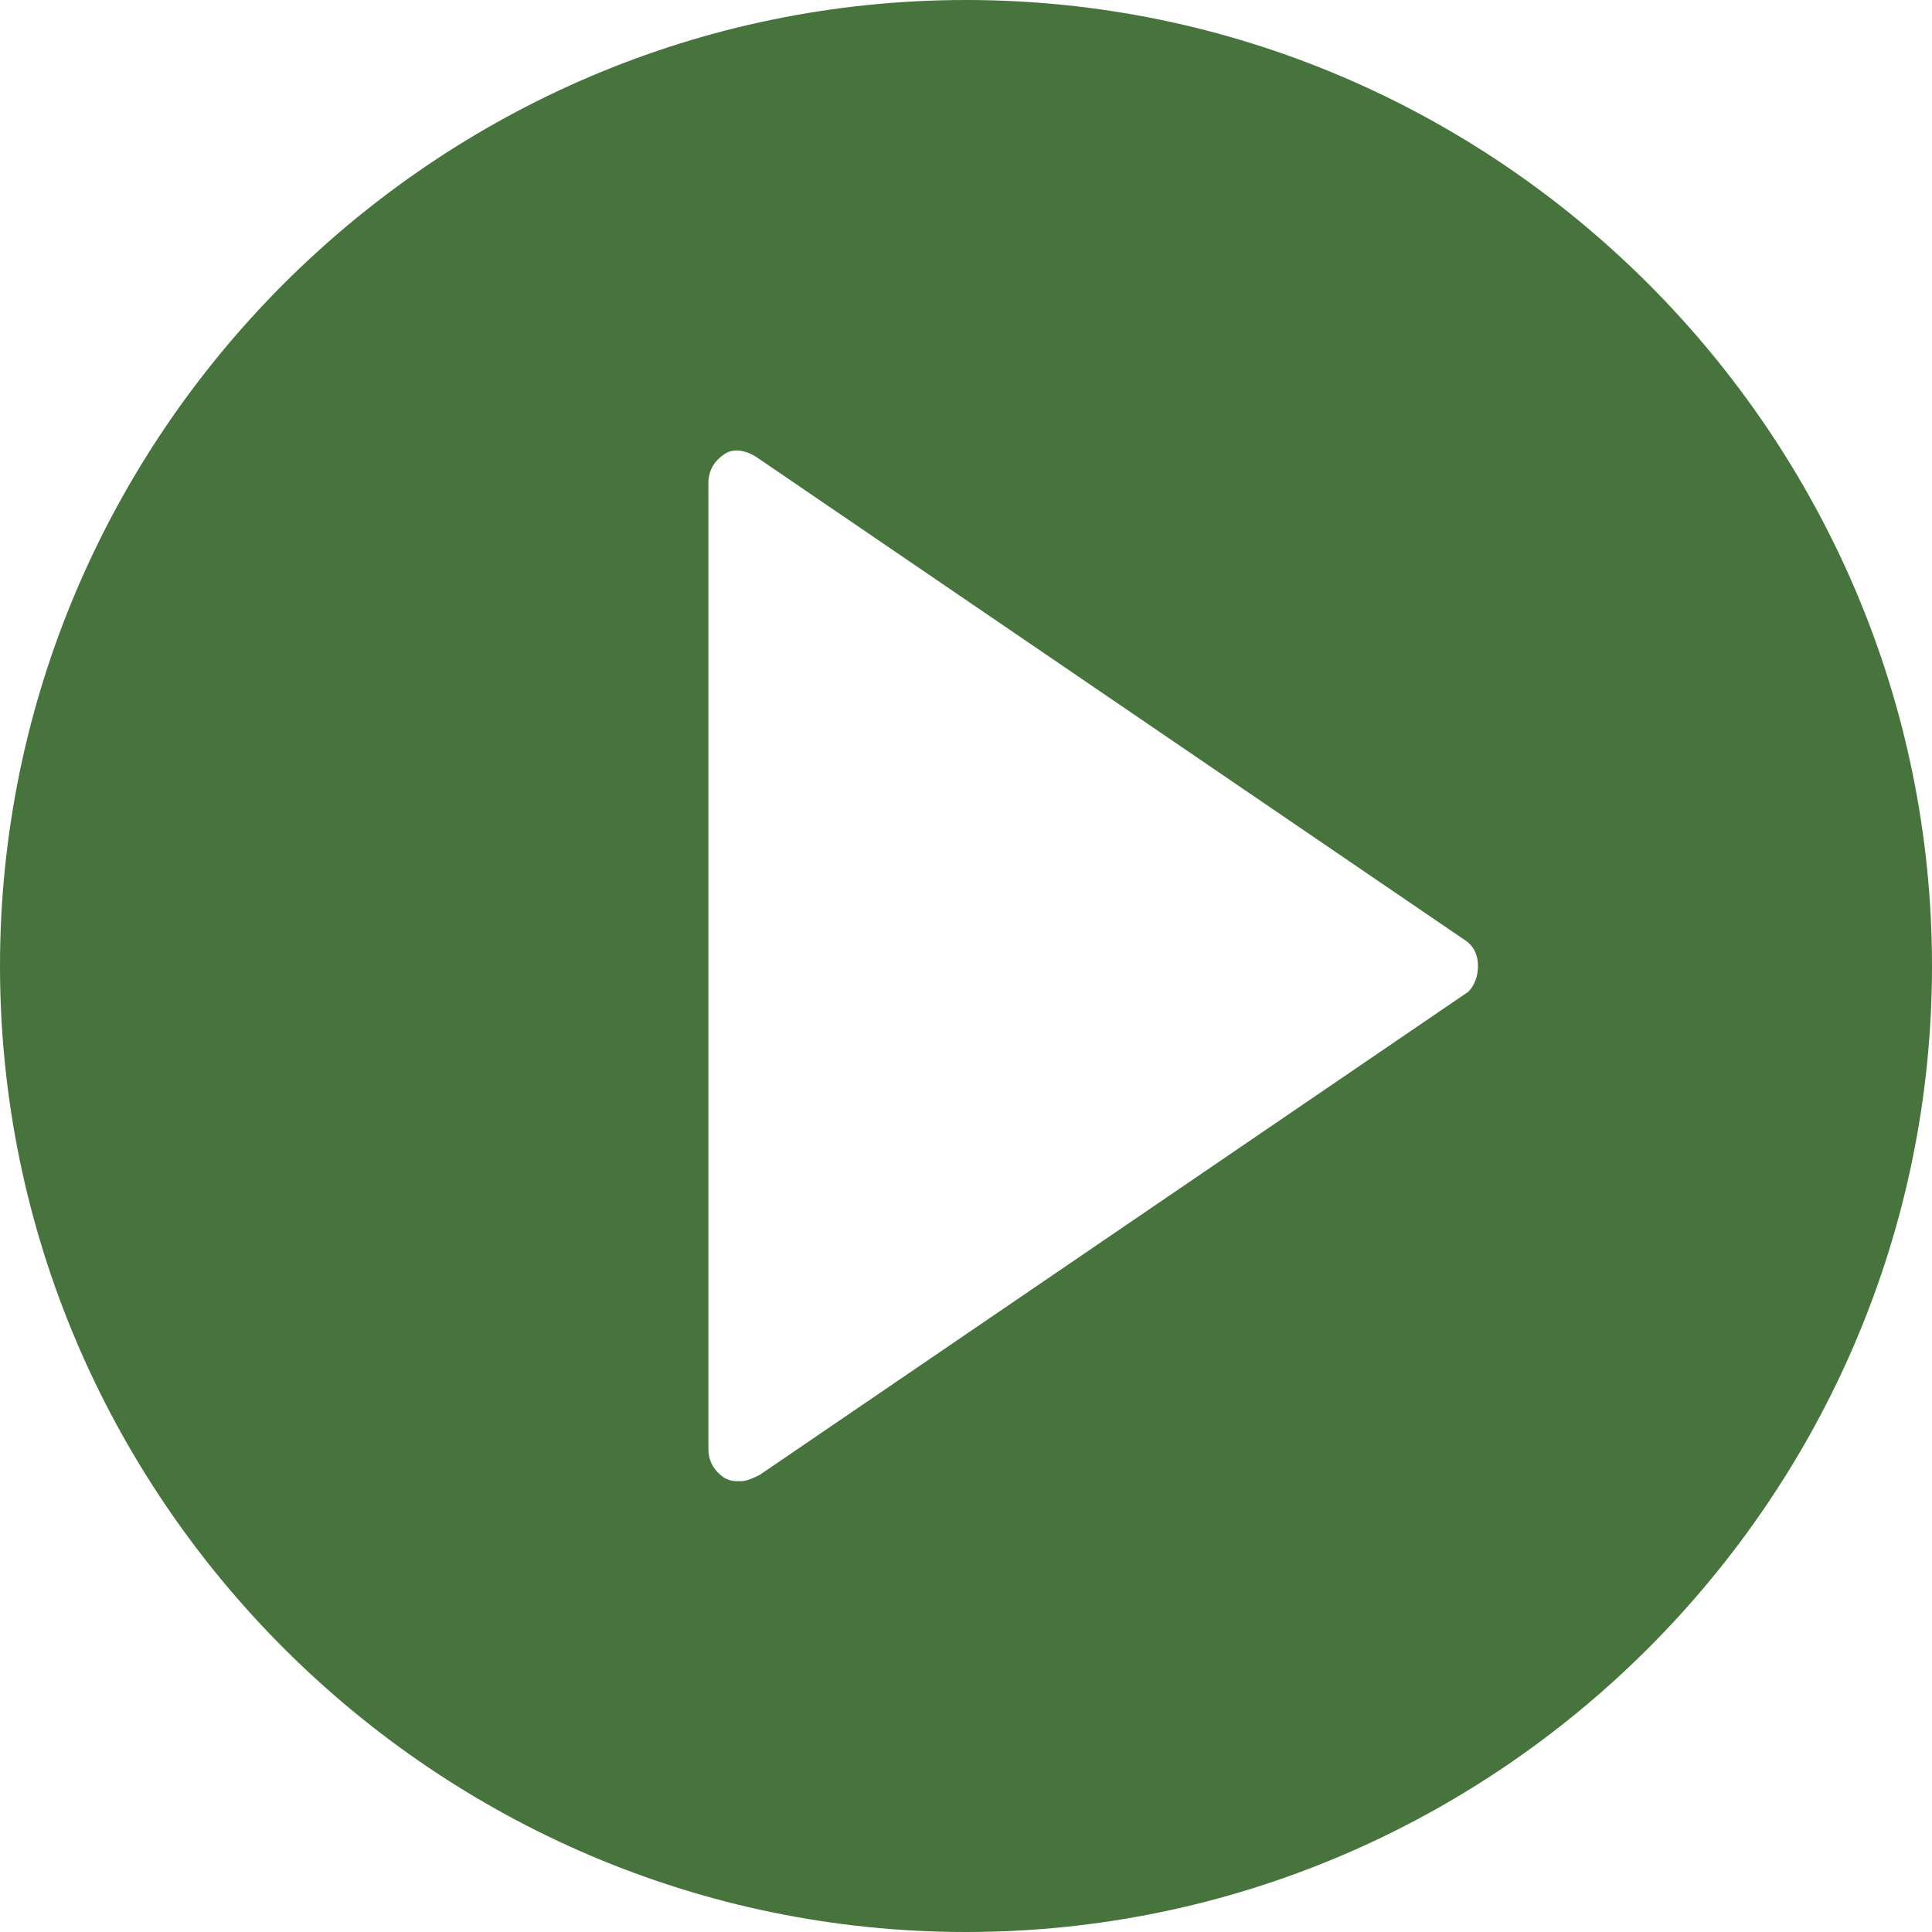
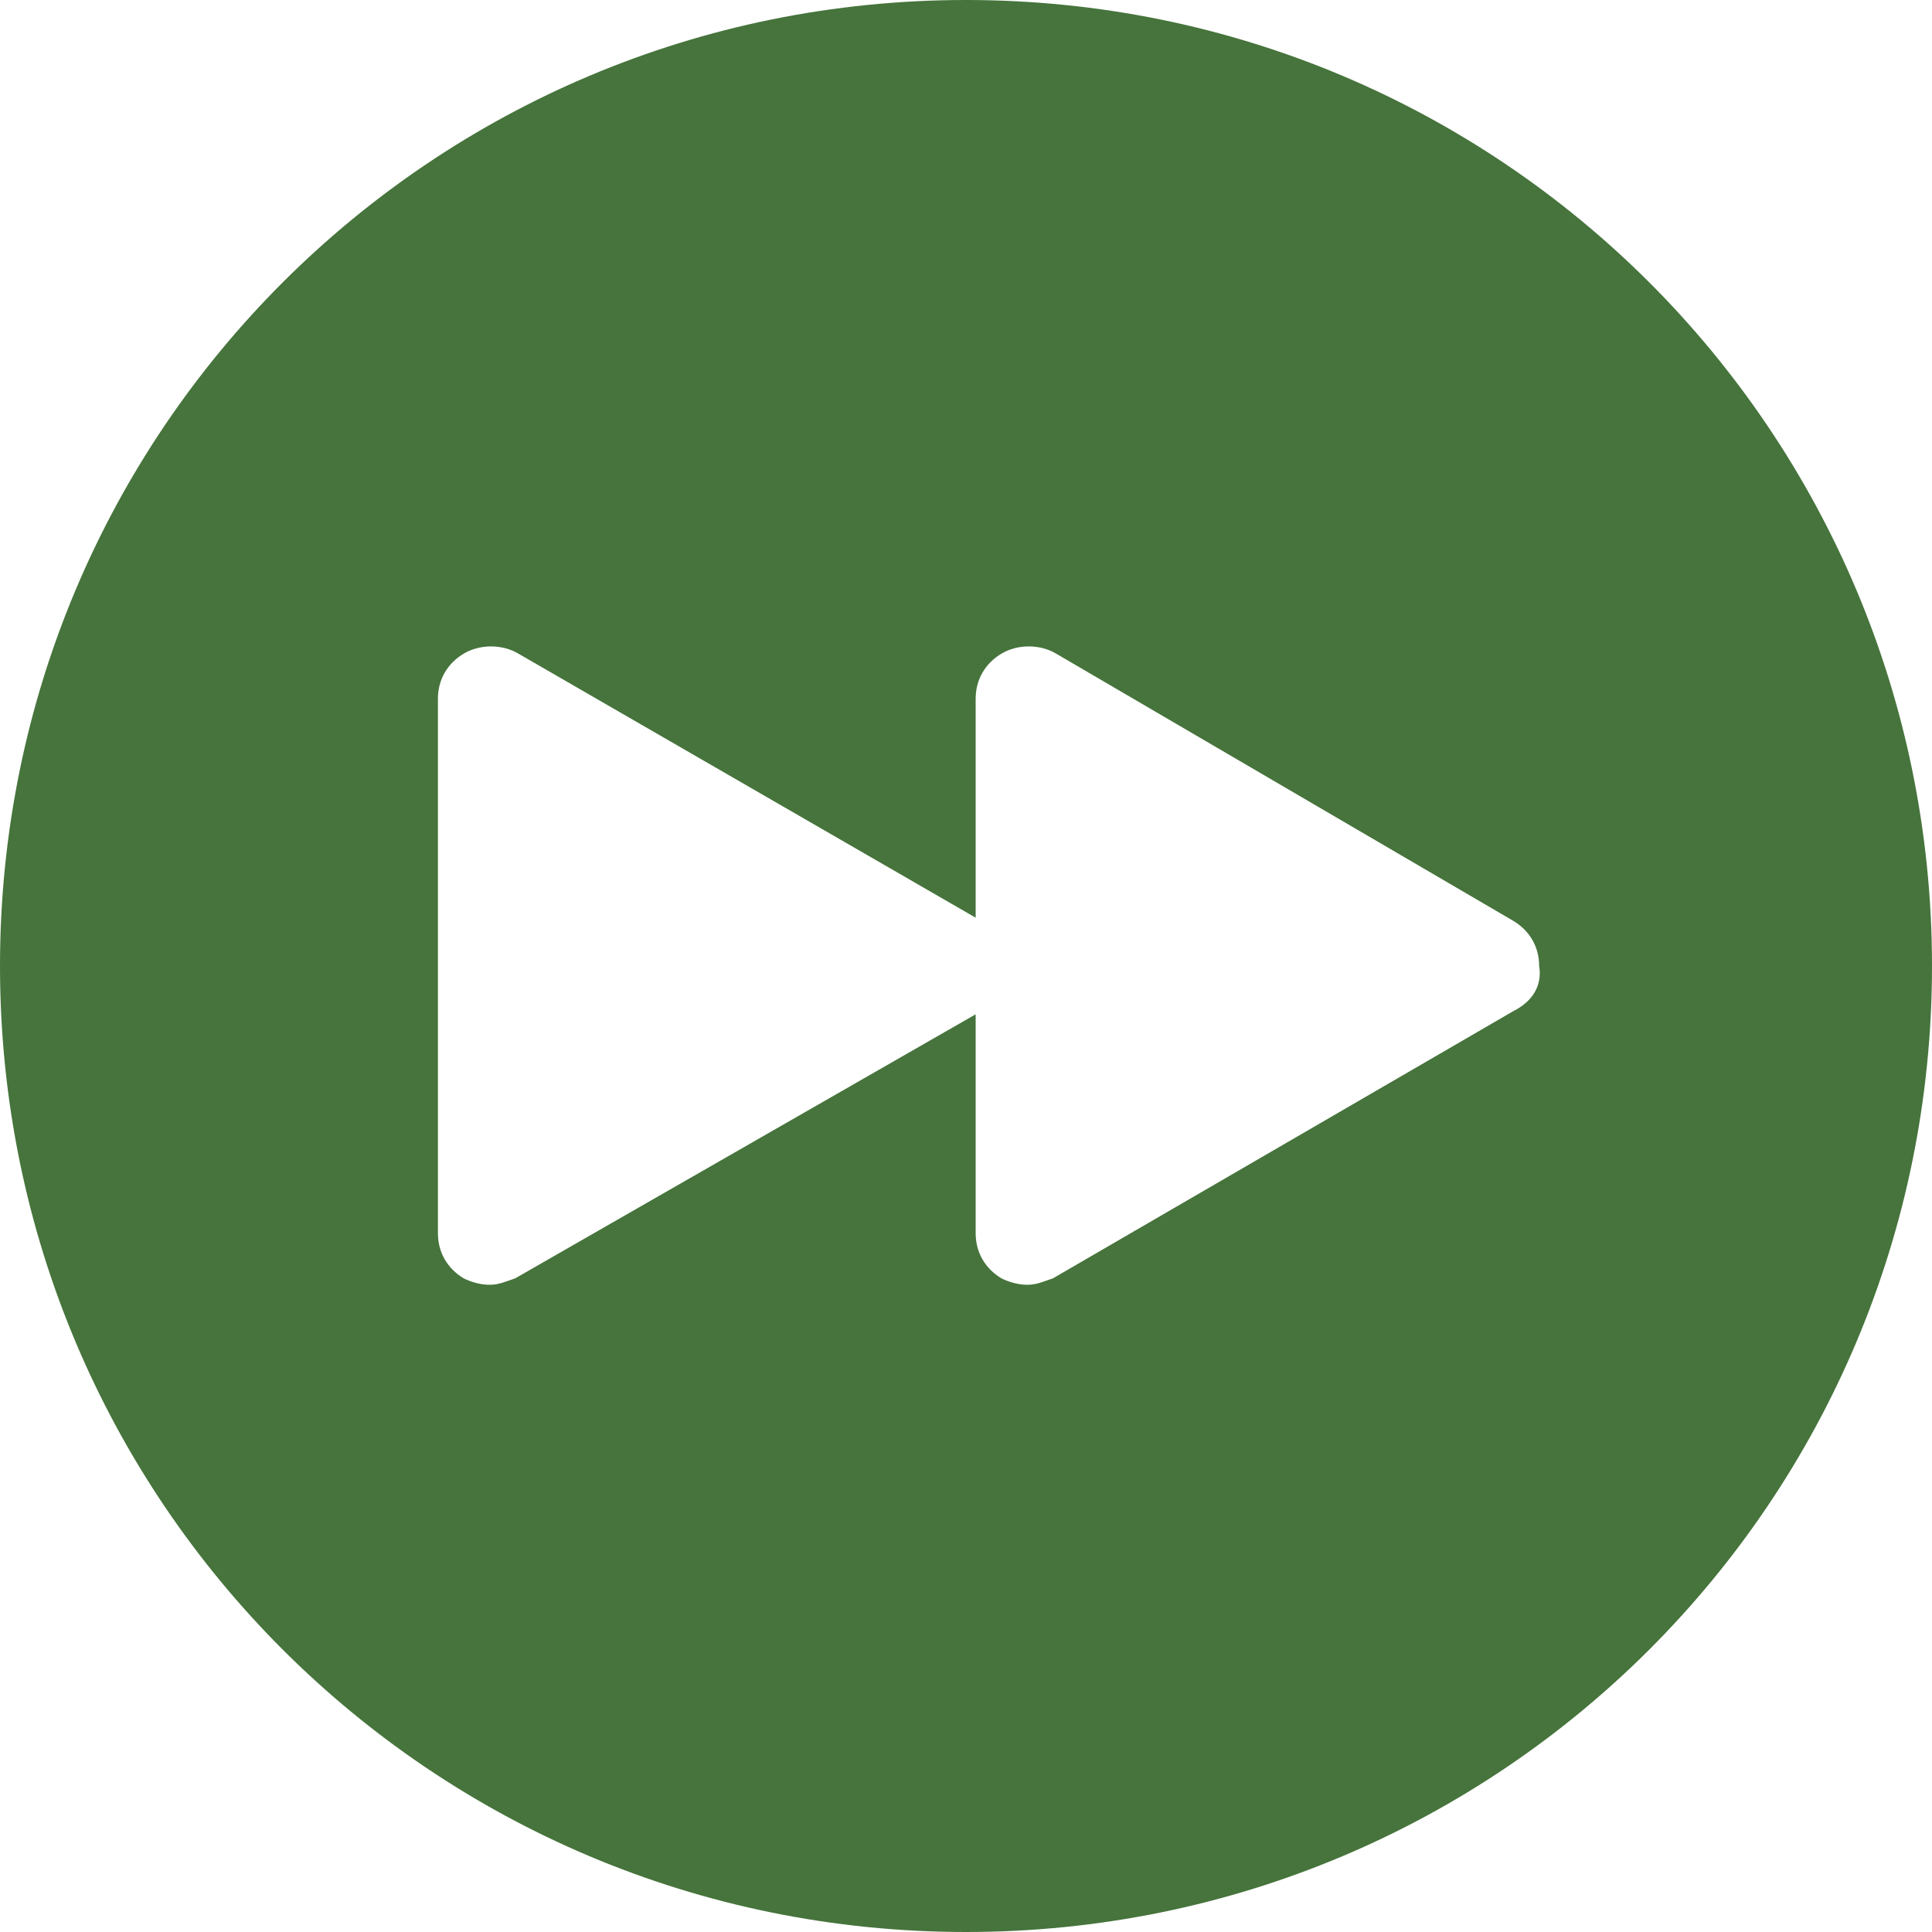
<svg xmlns="http://www.w3.org/2000/svg" version="1.1" id="Capa_1" x="0px" y="0px" viewBox="0 0 60 60" style="enable-background:new 0 0 60 60;" xml:space="preserve">
  <style type="text/css">
- 	.st0{fill:#46743C;}
+ 	.st0{display:none;fill:#46743C;}
+ 	.st1{fill:#46743C;}
</style>
-   <path class="st0" d="M30,0C13.5,0,0,13.5,0,30s13.5,30,30,30s30-13.5,30-30S46.5,0,30,0z M45.6,30.8l-22,15C23.4,45.9,23.2,46,23,46  c-0.2,0-0.3,0-0.5-0.1C22.2,45.7,22,45.4,22,45V15c0-0.4,0.2-0.7,0.5-0.9c0.3-0.2,0.7-0.1,1,0.1l22,15c0.3,0.2,0.4,0.5,0.4,0.8  S45.8,30.6,45.6,30.8z" />
+   <path class="st0" d="M30,0C13.5,0,0,13.5,0,30s13.5,30,30,30s30-13.5,30-30S46.5,0,30,0z M45.6,30.8l-22,15C23.4,45.9,23.2,46,23,46  s-0.3,0-0.5-0.1C22.2,45.7,22,45.4,22,45V15c0-0.4,0.2-0.7,0.5-0.9s0.7-0.1,1,0.1l22,15c0.3,0.2,0.4,0.5,0.4,0.8  S45.8,30.6,45.6,30.8z" />
+   <g>
+     <g>
+       <path class="st1" d="M30,0C13.4,0,0,13.4,0,30c0,16.6,13.4,30,30,30c16.6,0,30-13.4,30-30C60,13.4,46.6,0,30,0z M47,31.4    l-14.3,8.3c-0.3,0.1-0.5,0.2-0.8,0.2c-0.3,0-0.6-0.1-0.8-0.2c-0.5-0.3-0.8-0.8-0.8-1.4v-6.8L16,39.7c-0.3,0.1-0.5,0.2-0.8,0.2    c-0.3,0-0.6-0.1-0.8-0.2c-0.5-0.3-0.8-0.8-0.8-1.4V21.7c0-0.6,0.3-1.1,0.8-1.4c0.5-0.3,1.2-0.3,1.7,0l14.2,8.2v-6.8    c0-0.6,0.3-1.1,0.8-1.4c0.5-0.3,1.2-0.3,1.7,0L47,28.6c0.5,0.3,0.8,0.8,0.8,1.4C47.9,30.6,47.6,31.1,47,31.4z" />
+     </g>
+   </g>
</svg>
